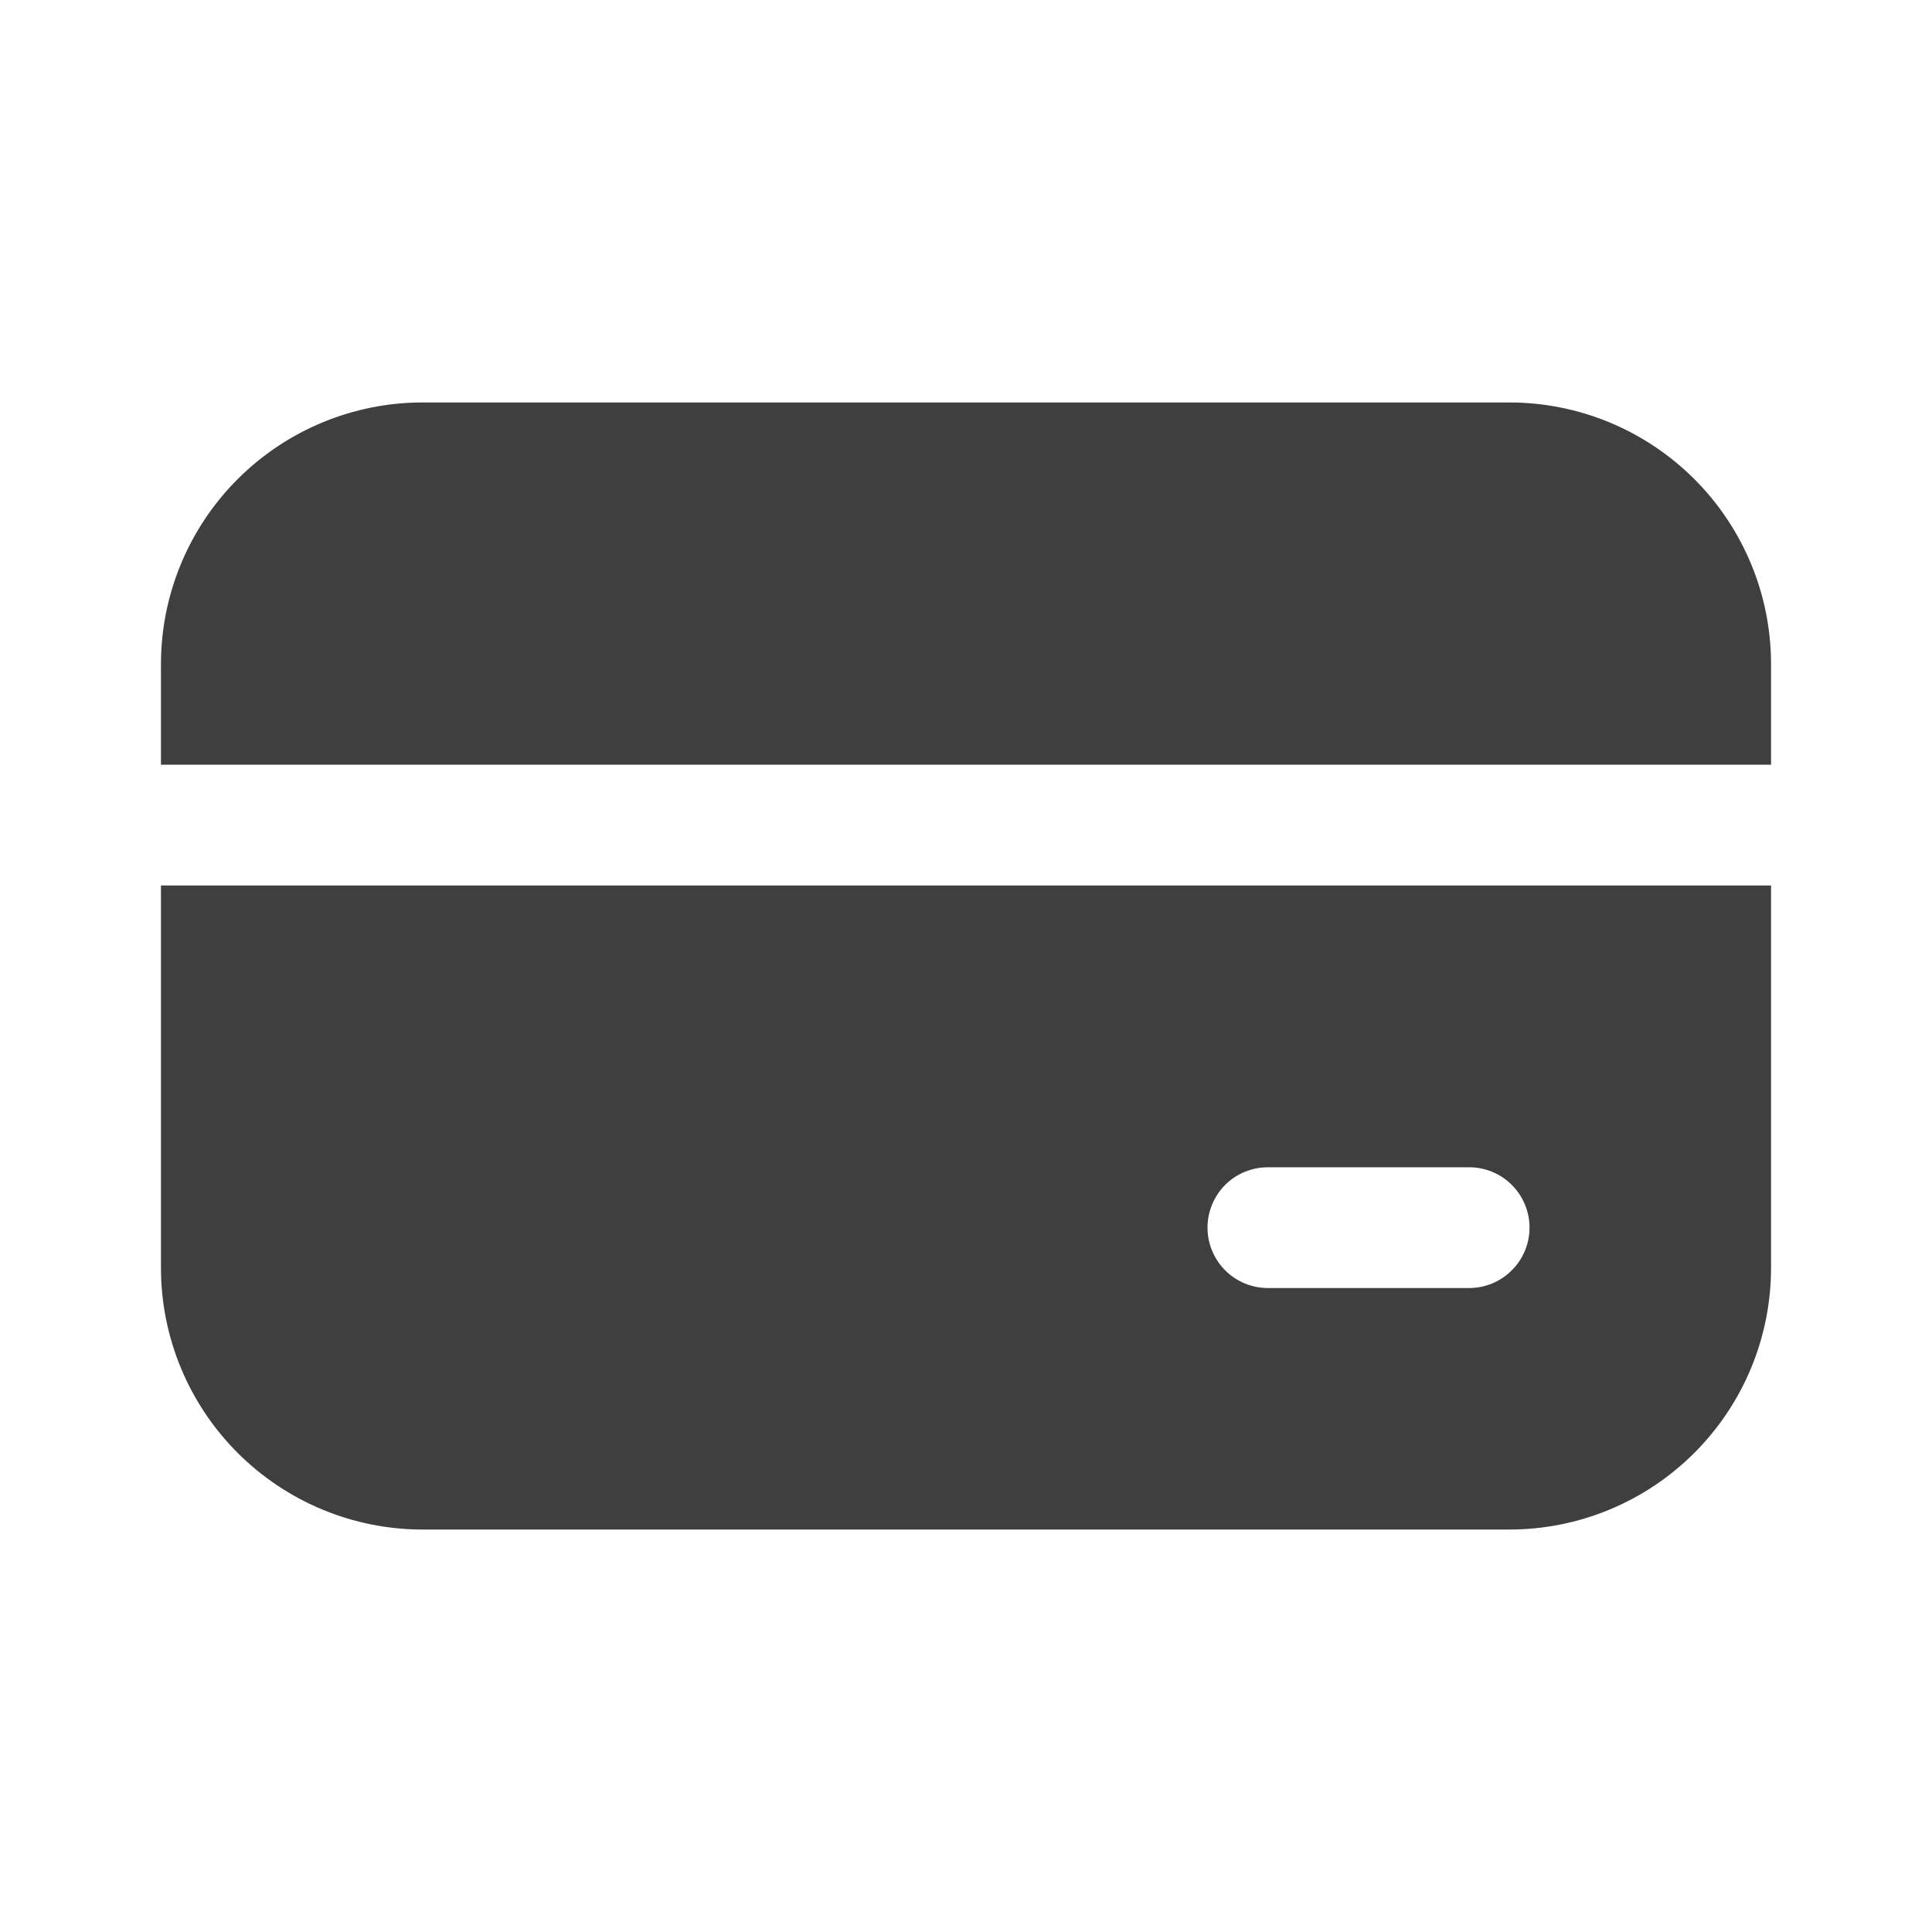
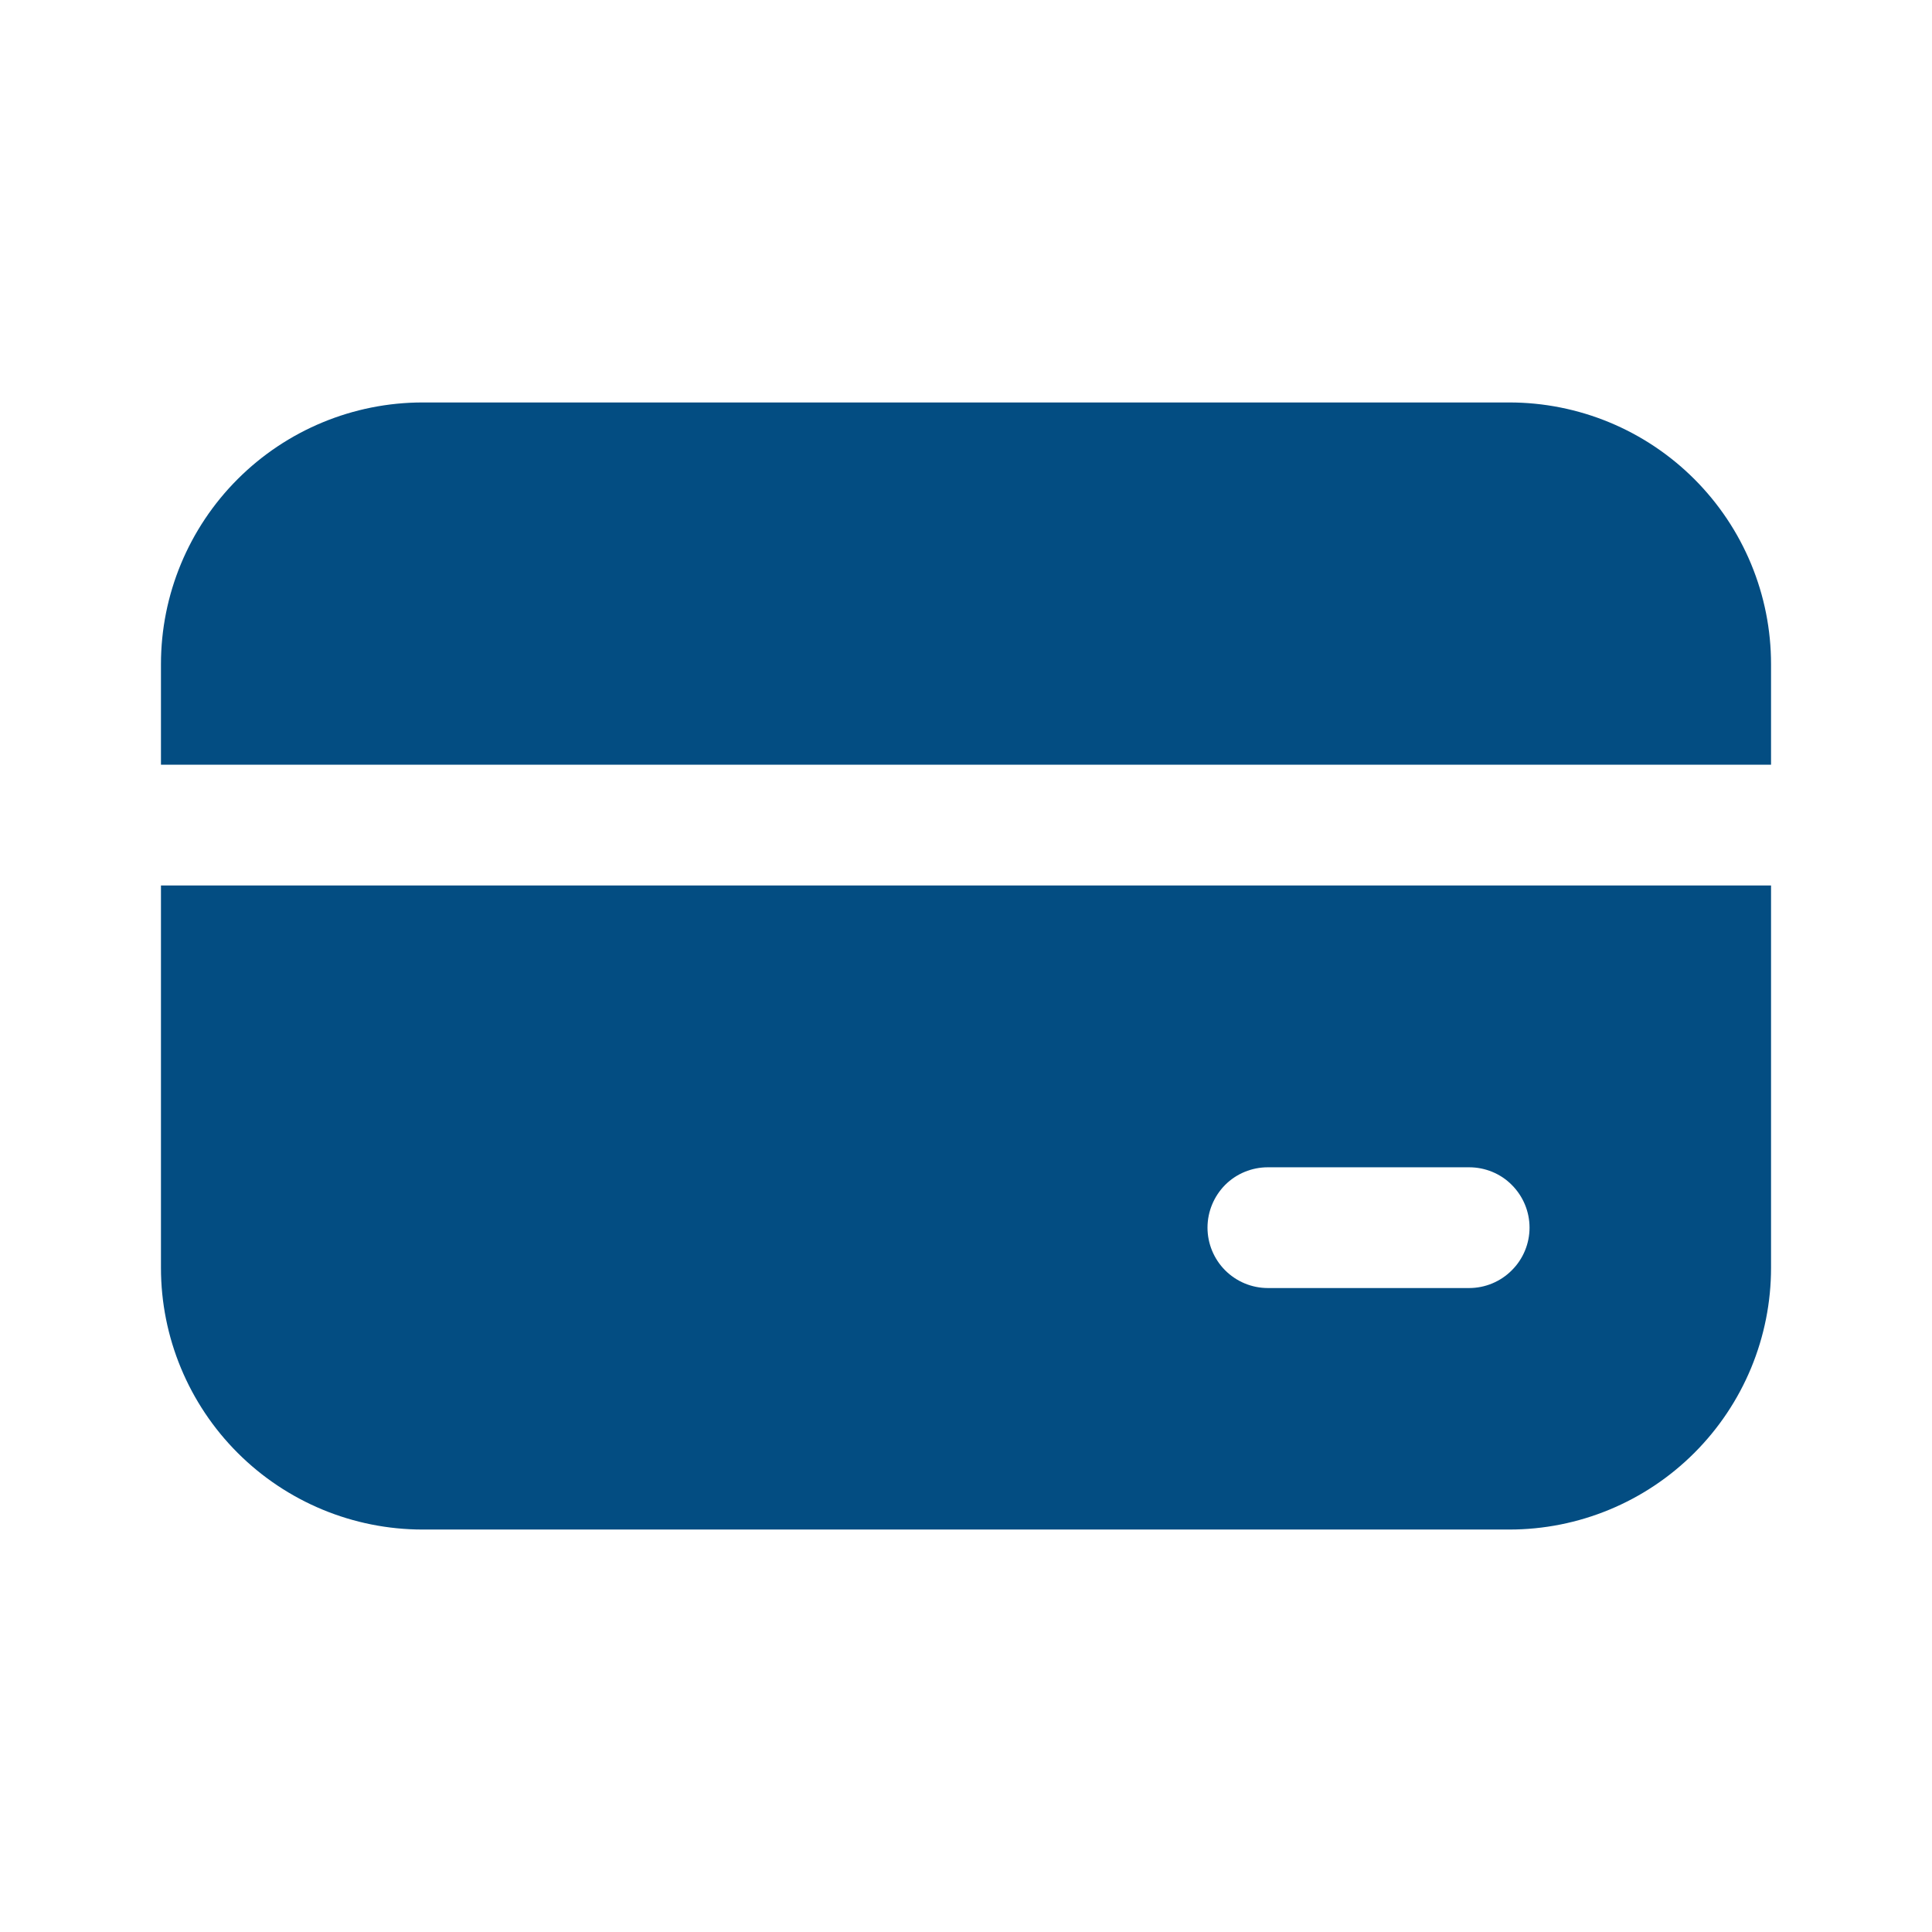
<svg xmlns="http://www.w3.org/2000/svg" width="16" height="16" viewBox="0 0 16 16" fill="none">
-   <path d="M3.5 3.333C2.925 3.333 2.374 3.562 1.968 3.968C1.562 4.374 1.333 4.925 1.333 5.5V6.333H14.667V5.5C14.667 5.215 14.611 4.934 14.502 4.671C14.393 4.408 14.233 4.169 14.032 3.968C13.831 3.767 13.592 3.607 13.329 3.498C13.066 3.389 12.784 3.333 12.5 3.333H3.5ZM14.667 7.333H1.333V10.5C1.333 11.075 1.562 11.626 1.968 12.032C2.374 12.438 2.925 12.667 3.5 12.667H12.5C12.784 12.667 13.066 12.611 13.329 12.502C13.592 12.393 13.831 12.233 14.032 12.032C14.233 11.831 14.393 11.592 14.502 11.329C14.611 11.066 14.667 10.784 14.667 10.5V7.333ZM10.5 9.667H12.167C12.299 9.667 12.427 9.719 12.52 9.813C12.614 9.907 12.667 10.034 12.667 10.167C12.667 10.299 12.614 10.427 12.52 10.52C12.427 10.614 12.299 10.667 12.167 10.667H10.5C10.367 10.667 10.24 10.614 10.146 10.52C10.053 10.427 10 10.299 10 10.167C10 10.034 10.053 9.907 10.146 9.813C10.24 9.719 10.367 9.667 10.5 9.667Z" fill="#3F3F3F" />
+   <path d="M3.5 3.333C2.925 3.333 2.374 3.562 1.968 3.968C1.562 4.374 1.333 4.925 1.333 5.5V6.333H14.667V5.5C14.667 5.215 14.611 4.934 14.502 4.671C14.393 4.408 14.233 4.169 14.032 3.968C13.831 3.767 13.592 3.607 13.329 3.498C13.066 3.389 12.784 3.333 12.5 3.333H3.5ZM14.667 7.333H1.333V10.5C1.333 11.075 1.562 11.626 1.968 12.032C2.374 12.438 2.925 12.667 3.5 12.667H12.5C12.784 12.667 13.066 12.611 13.329 12.502C13.592 12.393 13.831 12.233 14.032 12.032C14.233 11.831 14.393 11.592 14.502 11.329C14.611 11.066 14.667 10.784 14.667 10.5V7.333ZM10.5 9.667H12.167C12.299 9.667 12.427 9.719 12.52 9.813C12.614 9.907 12.667 10.034 12.667 10.167C12.667 10.299 12.614 10.427 12.52 10.52C12.427 10.614 12.299 10.667 12.167 10.667H10.5C10.367 10.667 10.24 10.614 10.146 10.52C10.053 10.427 10 10.299 10 10.167C10 10.034 10.053 9.907 10.146 9.813C10.24 9.719 10.367 9.667 10.5 9.667Z" fill="#034D82" />
</svg>
